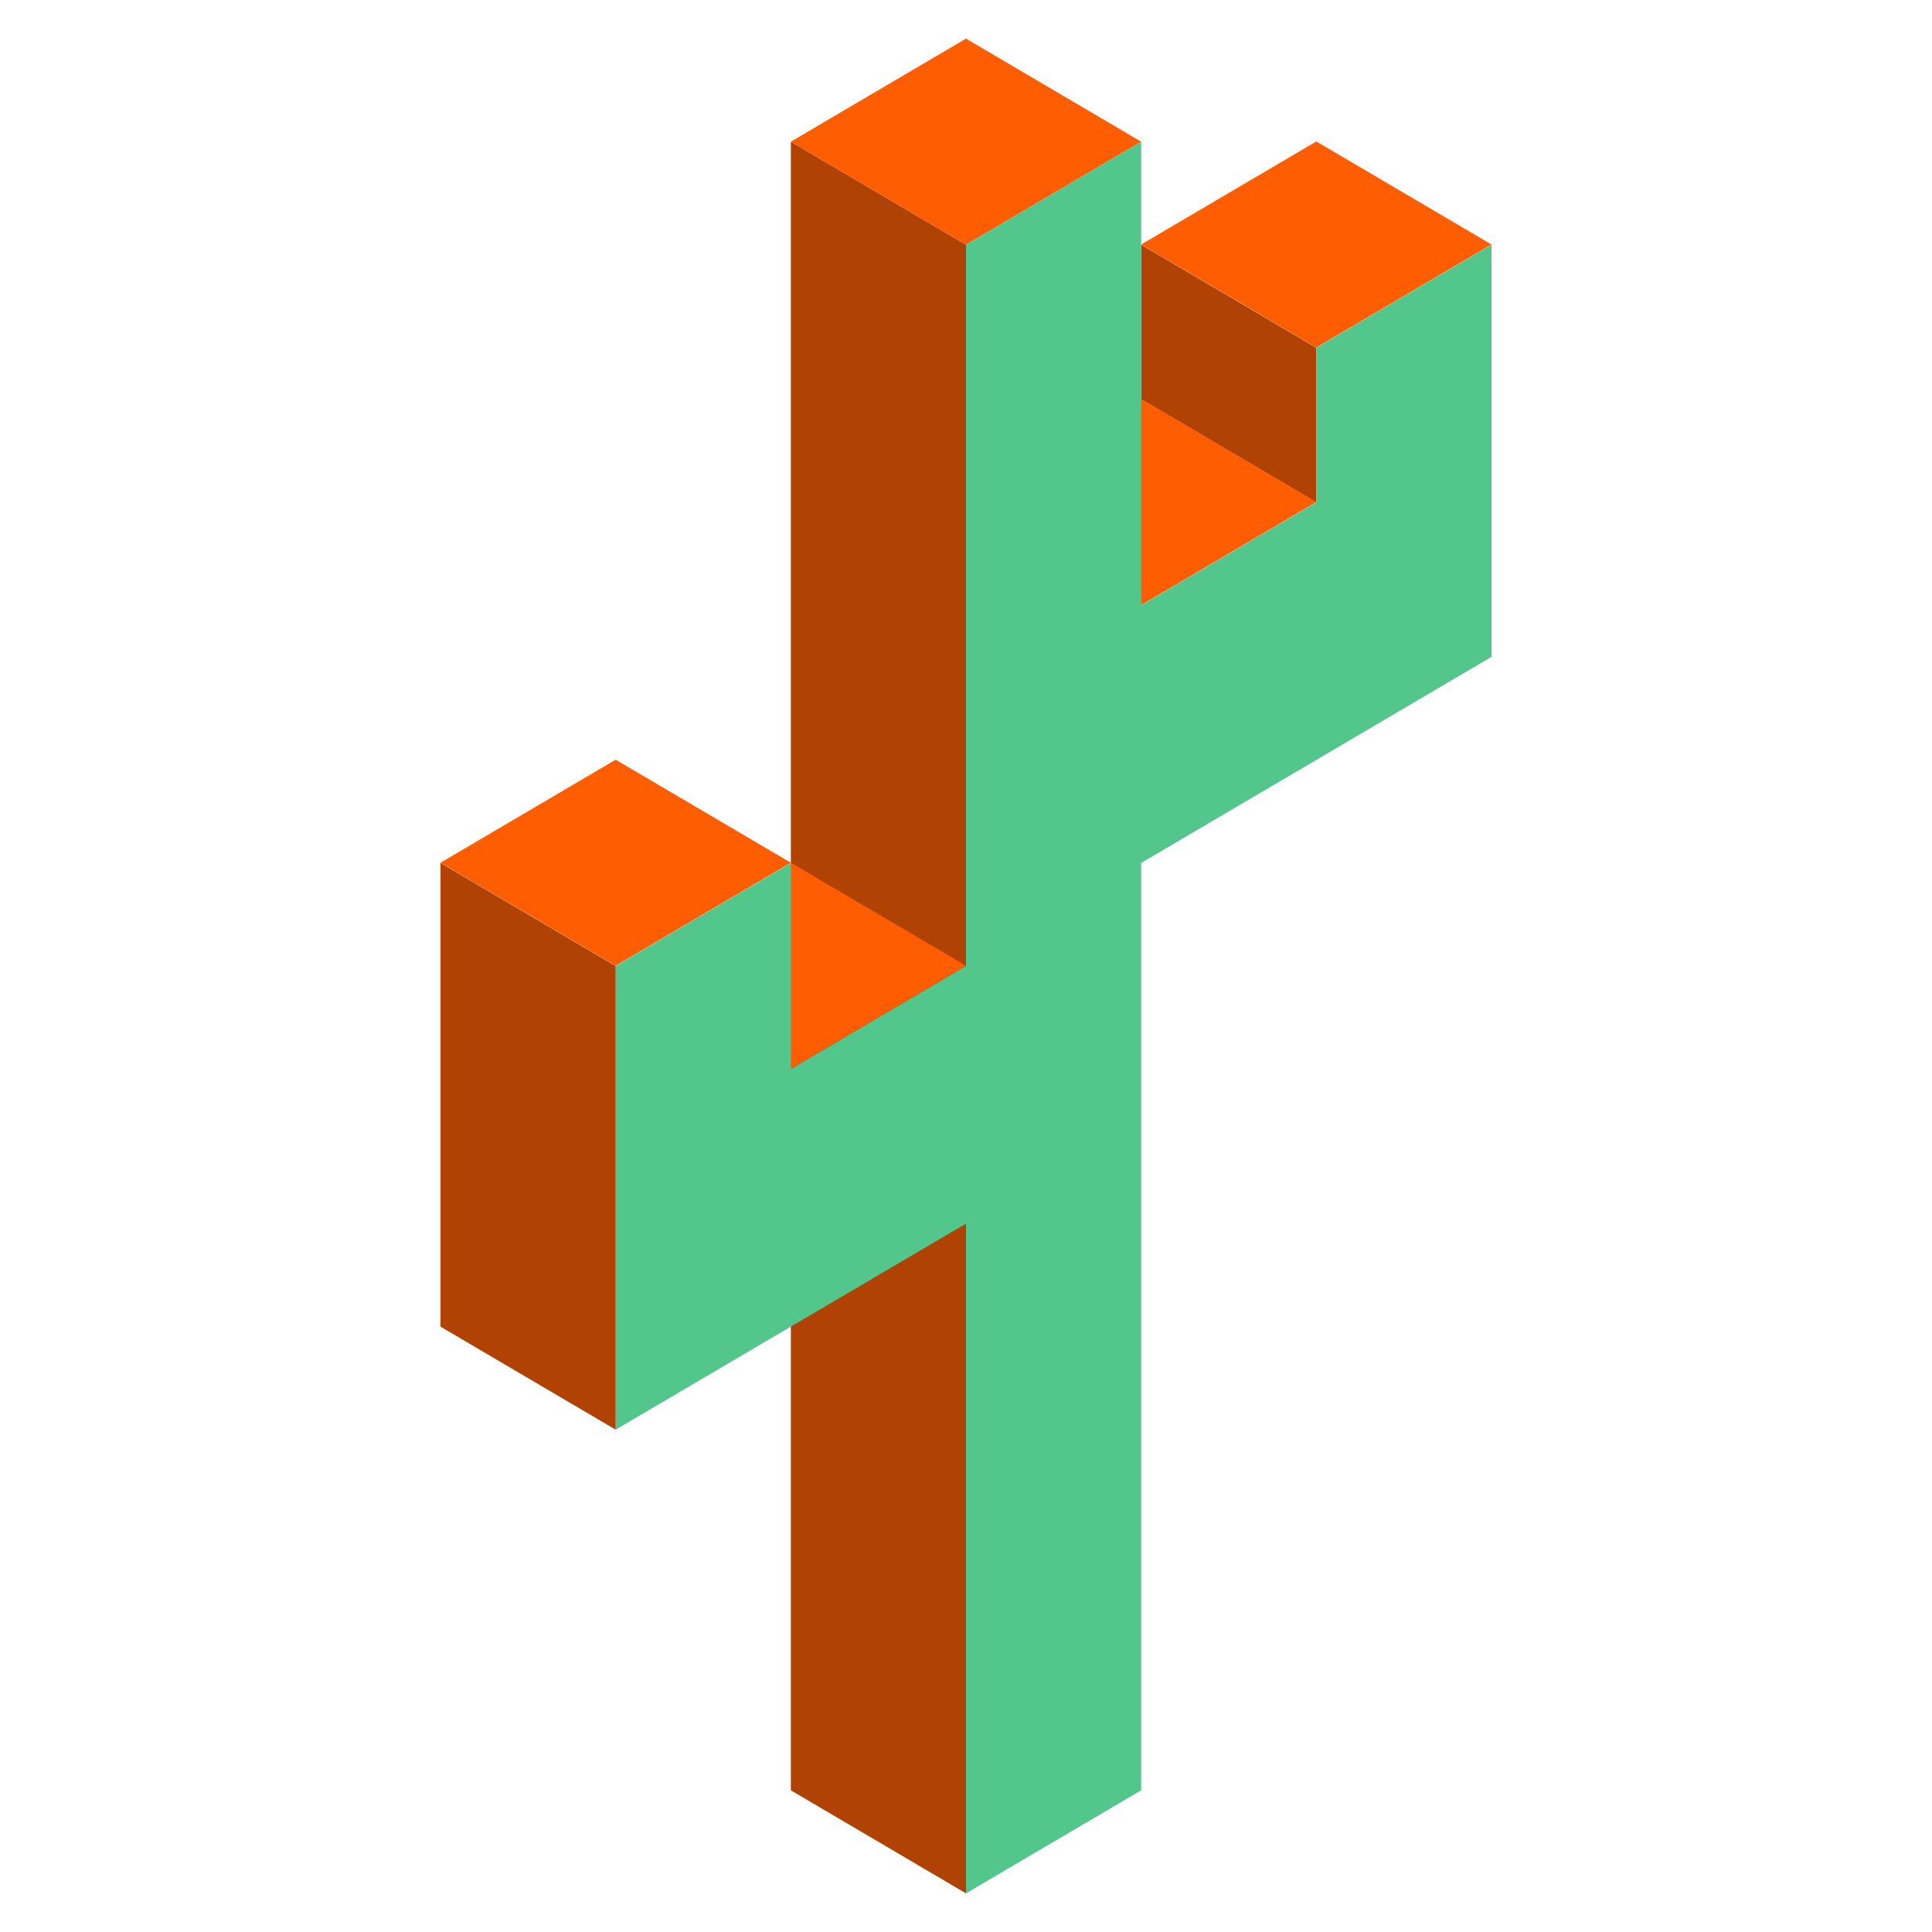
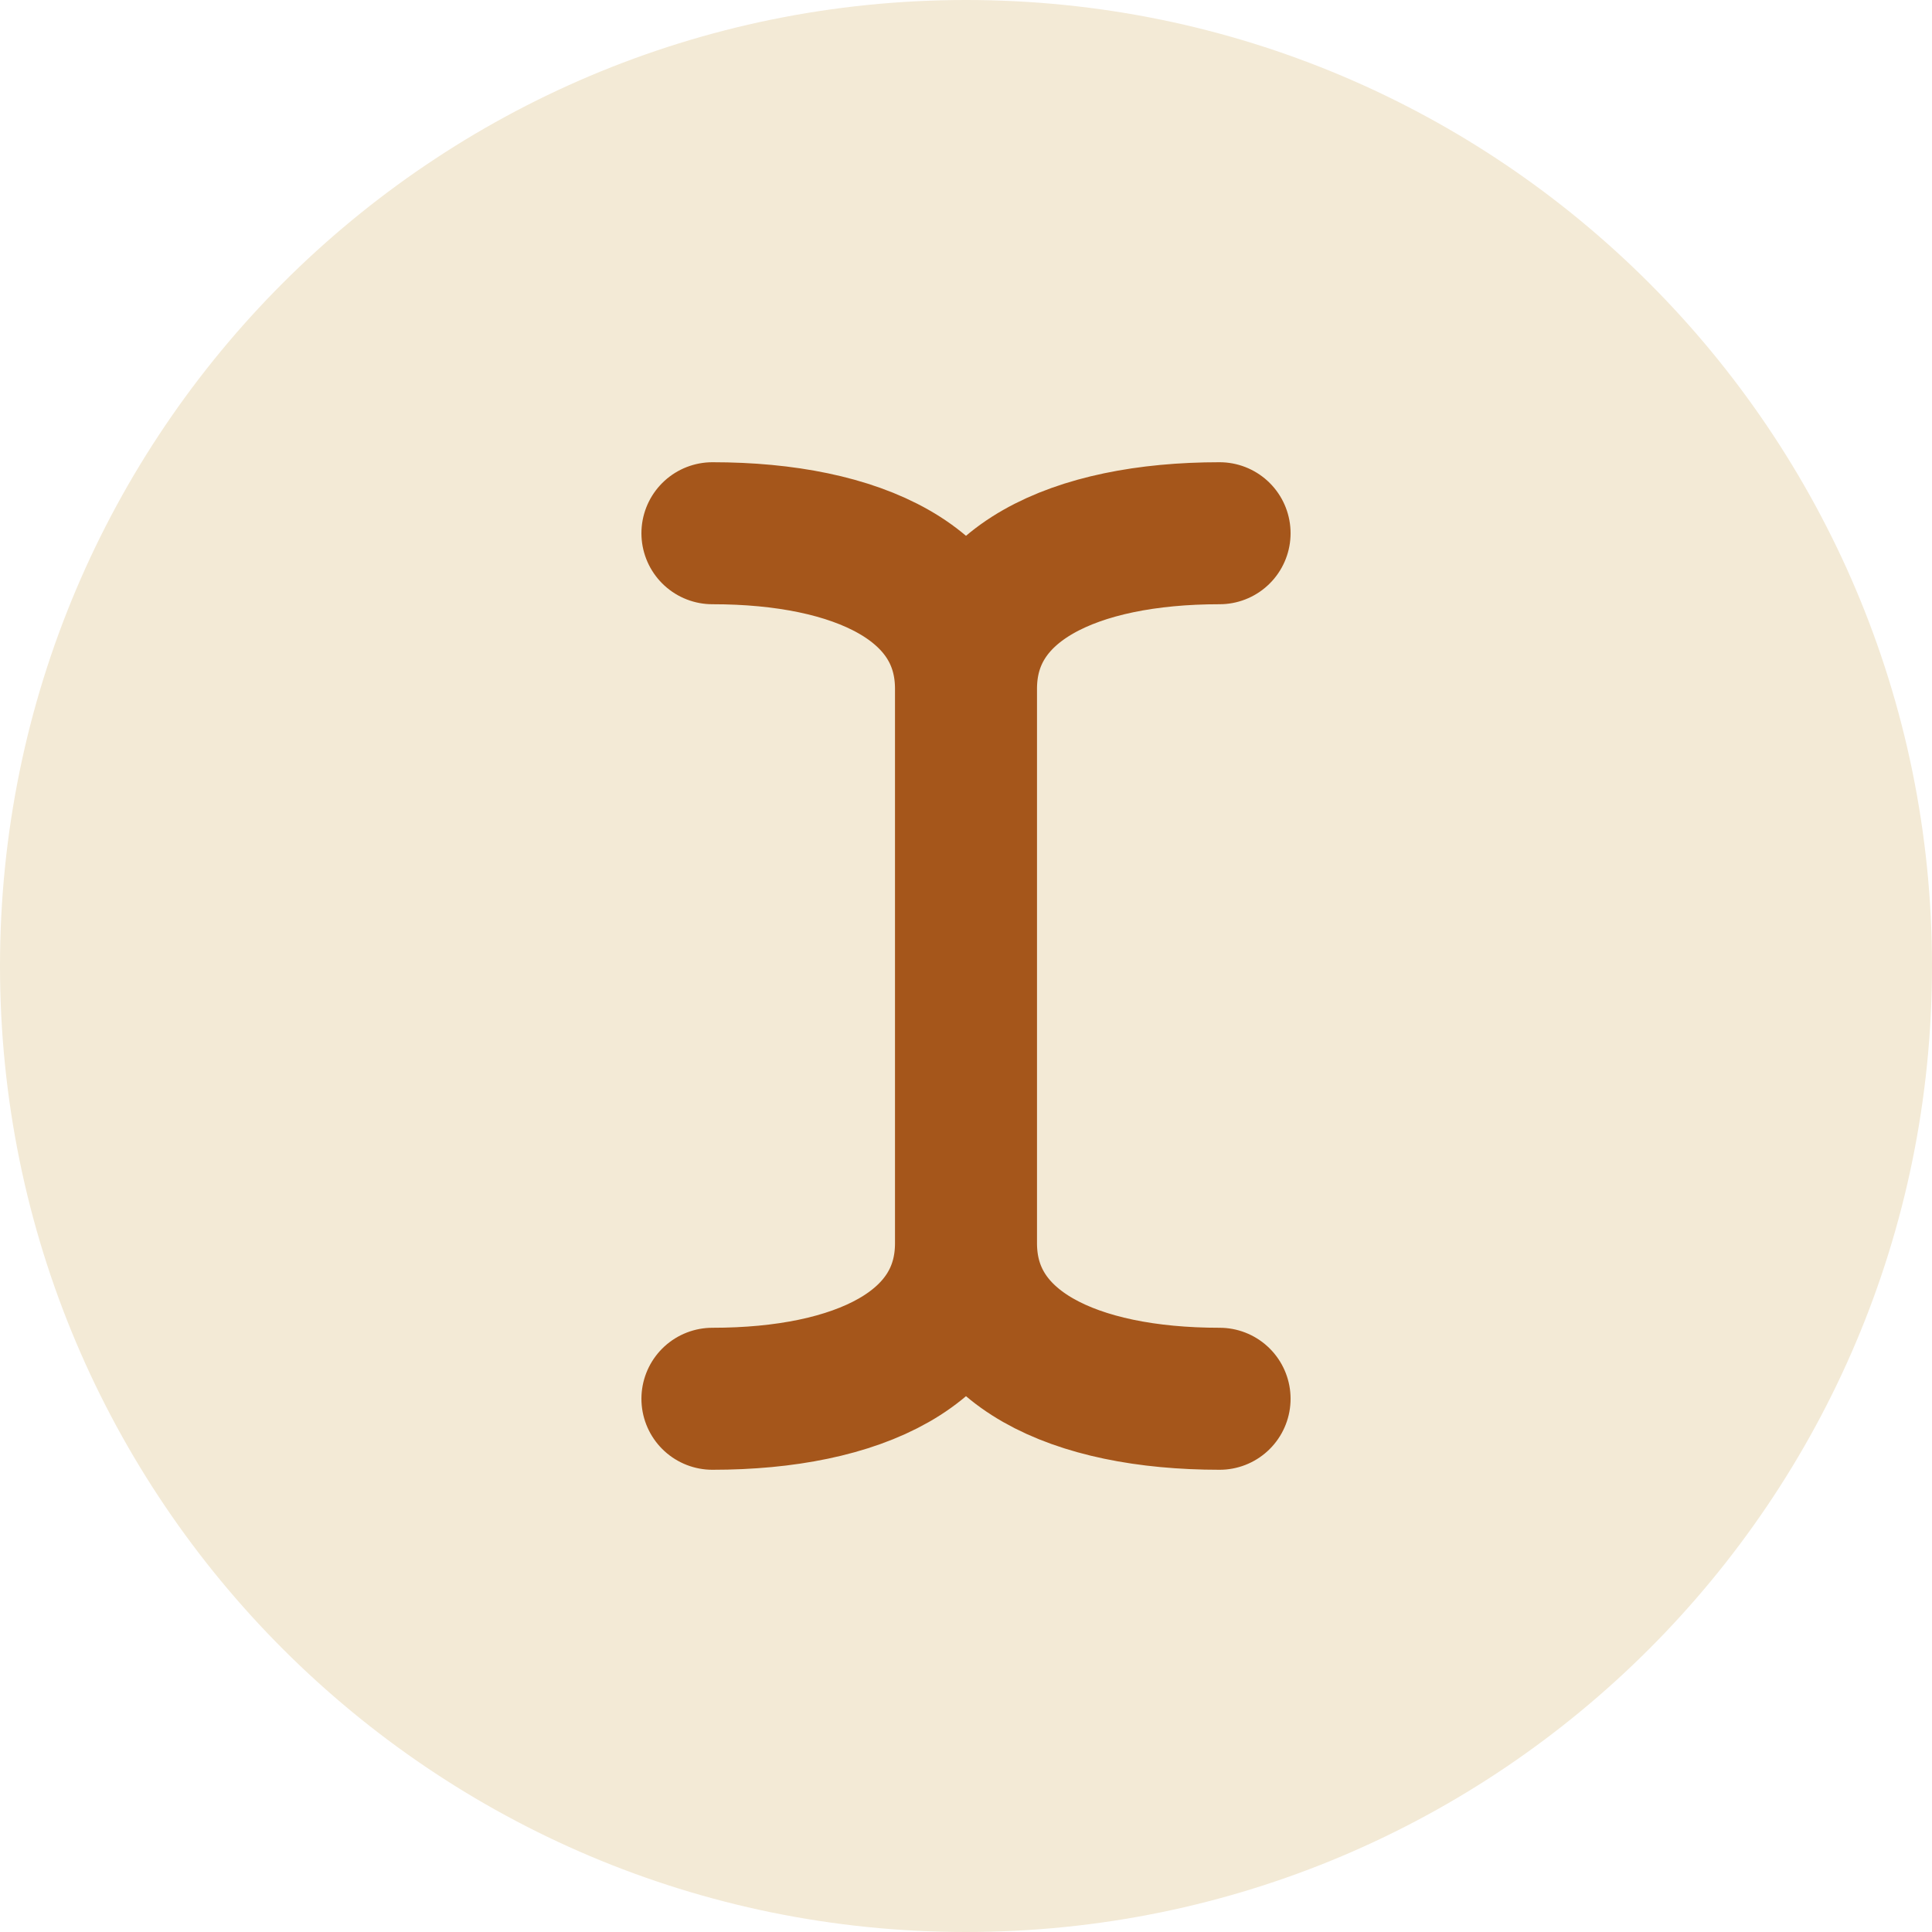
- <svg xmlns="http://www.w3.org/2000/svg" fill="none" viewBox="0 0 500 500">
-   <path fill="#B04304" d="M295.334 103.333v-40L340.667 90v40l-45.333-26.667ZM250.001 63.333l-45.334-26.666v426.666L250.001 490V63.333Z" />
-   <path fill="#FF5D01" d="m250.001 129.944 45.333-26.667 45.333 26.667-45.333 26.667-45.333-26.667ZM204.667 36.667 250.001 10l45.333 26.667-45.333 26.666-45.334-26.666ZM295.334 63.277l45.333-26.666L386 63.277l-45.333 26.667-45.333-26.667ZM114 223.277l45.333-26.667 45.334 26.667-45.334 26.667L114 223.277ZM250 249.944l-45.333-26.667v53.333L250 249.944Z" />
-   <path fill="#53C68C" d="m250 63.333 45.333-26.666v120L340.667 130V90L386 63.333V170l-90.667 53.333v240L250 490V316.667L159.333 370V250l45.334-26.667v53.334L250 250V63.333Z" />
-   <path fill="#B04304" d="M159.333 250 114 223.334v120L159.333 370V250Z" />
+ <svg xmlns="http://www.w3.org/2000/svg" viewBox="0 0 32 32" fill="none">
+   <circle cx="16" cy="16" r="16" fill="#f3ead6" />
+   <path transform="translate(16 16) scale(.56) translate(-16 -16)" d="M8.5 3.2c4.3 0 7.5 1.5 7.5 4.6 0-3.1 3.2-4.6 7.5-4.6M16 7.8v16.4M8.5 28.8c4.3 0 7.5-1.5 7.5-4.6 0 3.1 3.2 4.6 7.5 4.6" stroke="#a5561b" stroke-width="4.2" stroke-linecap="round" stroke-linejoin="round" />
</svg>
